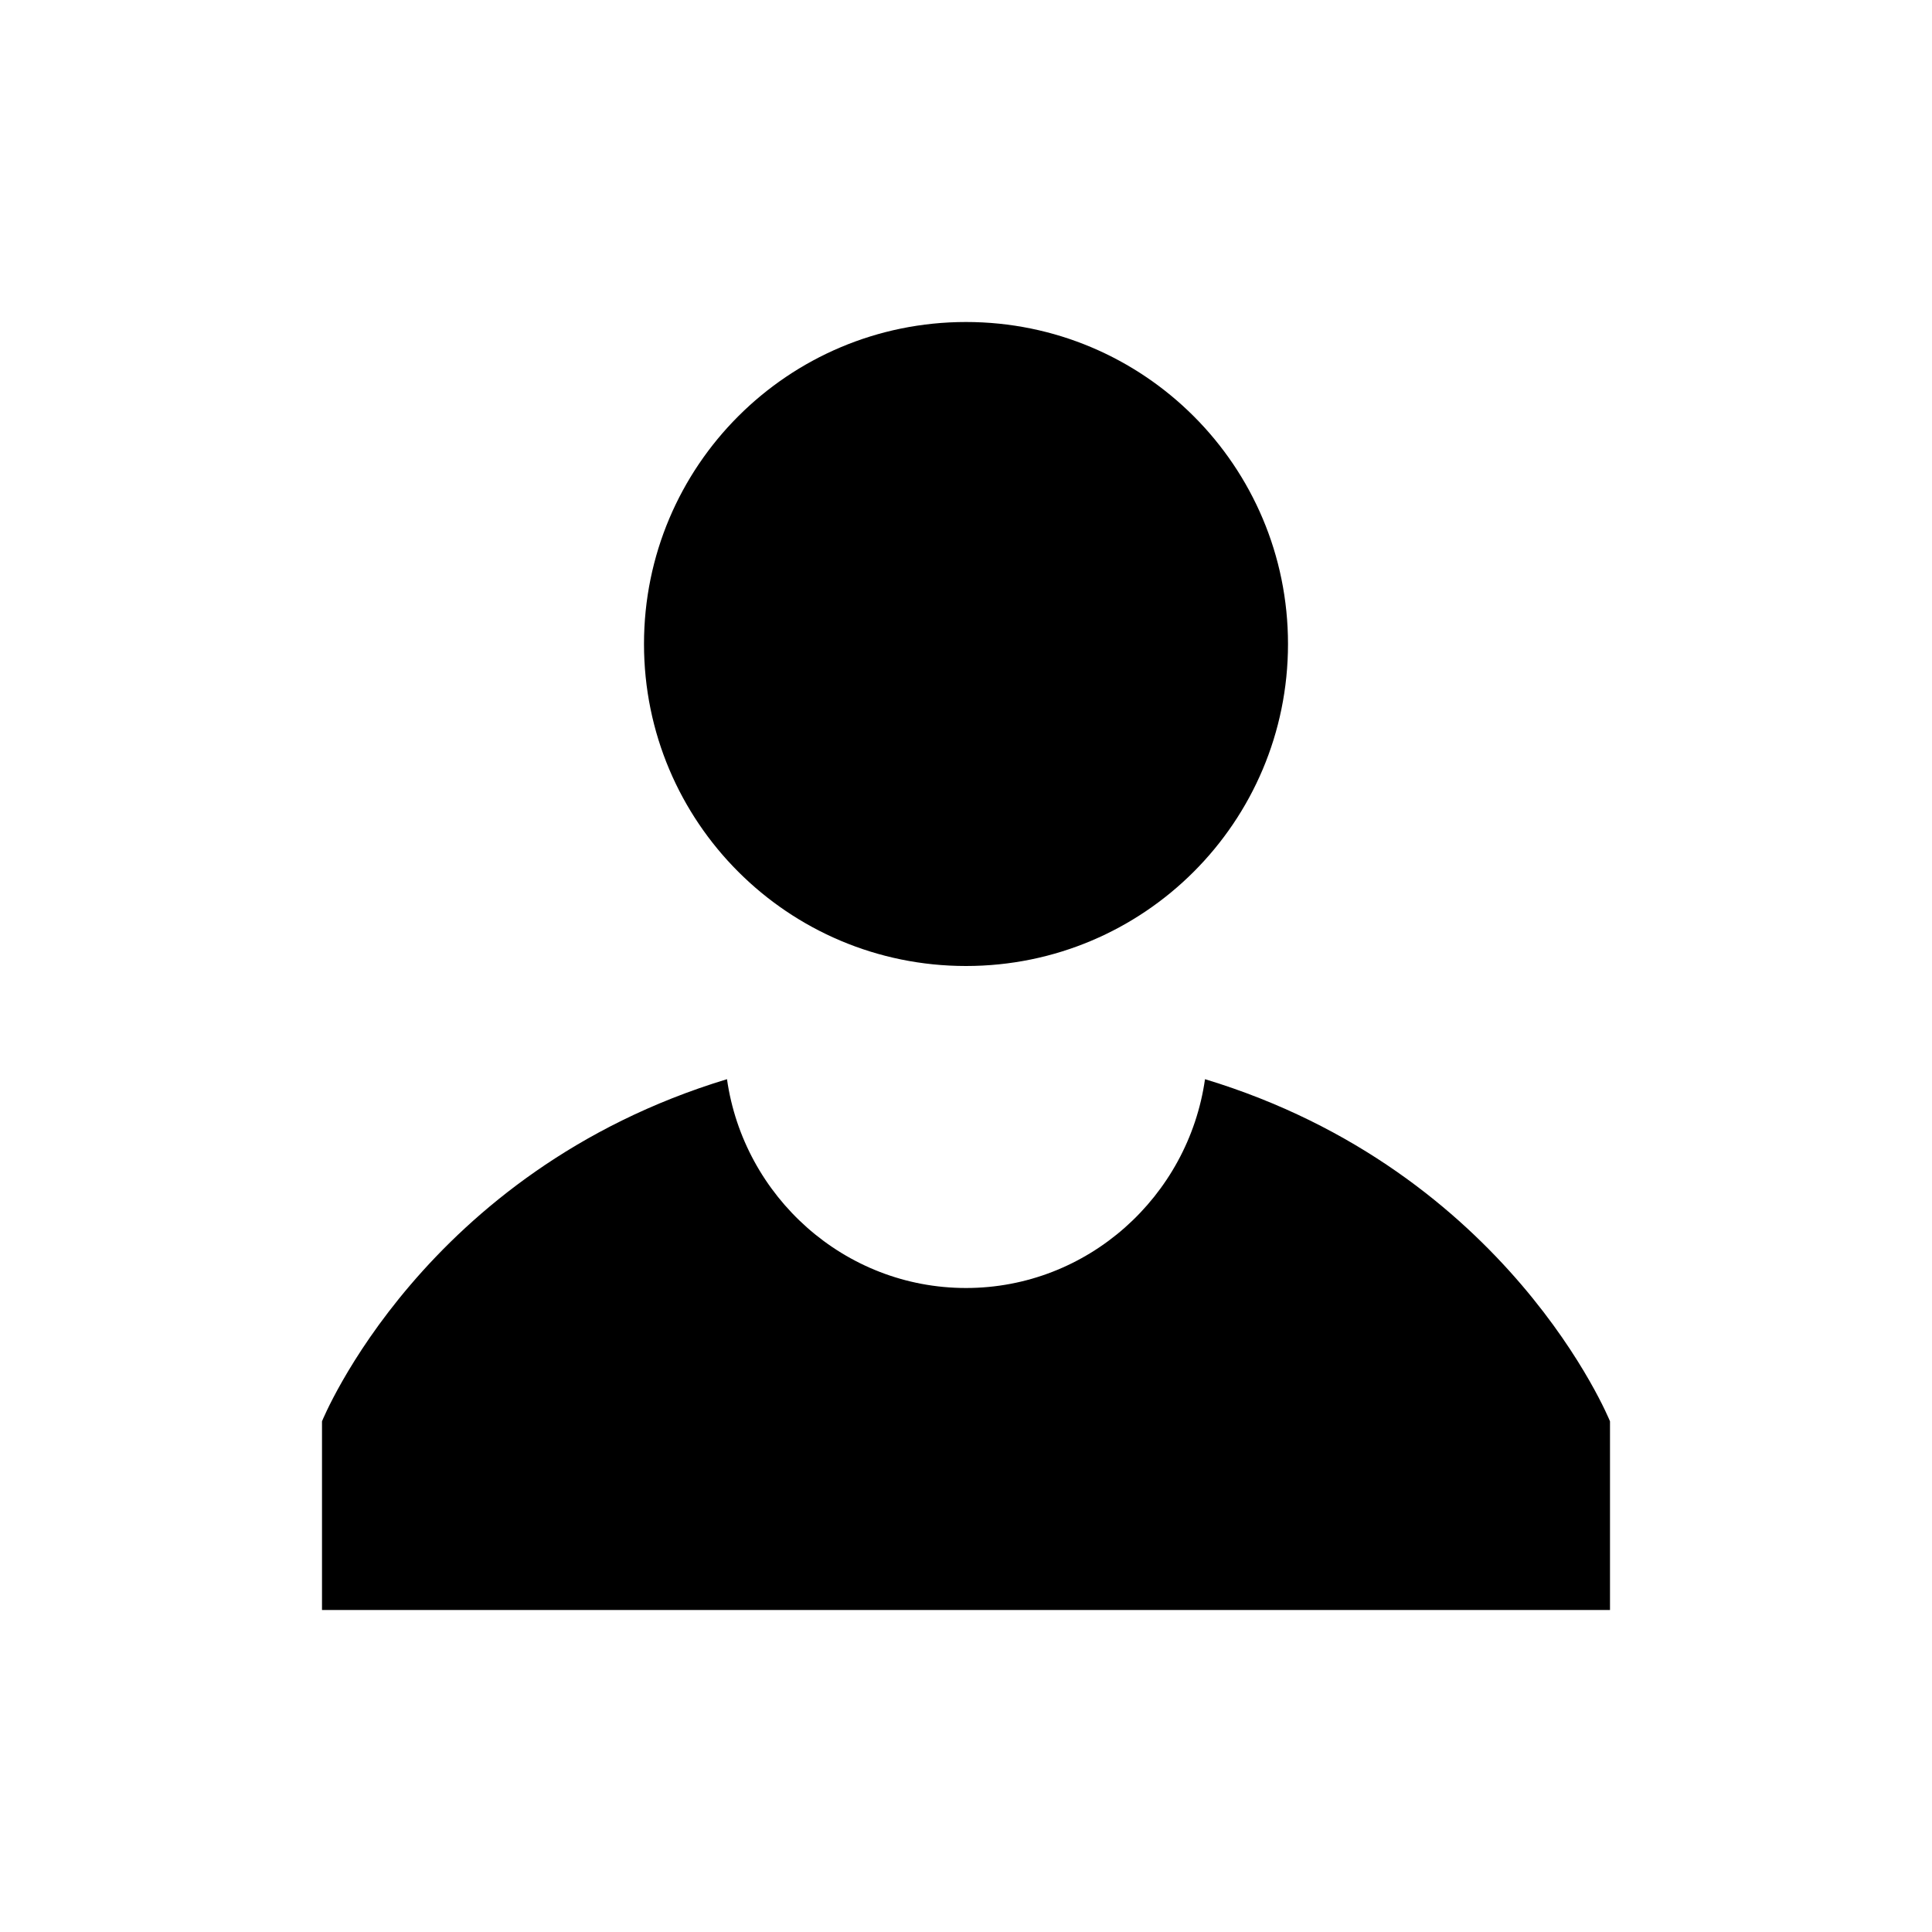
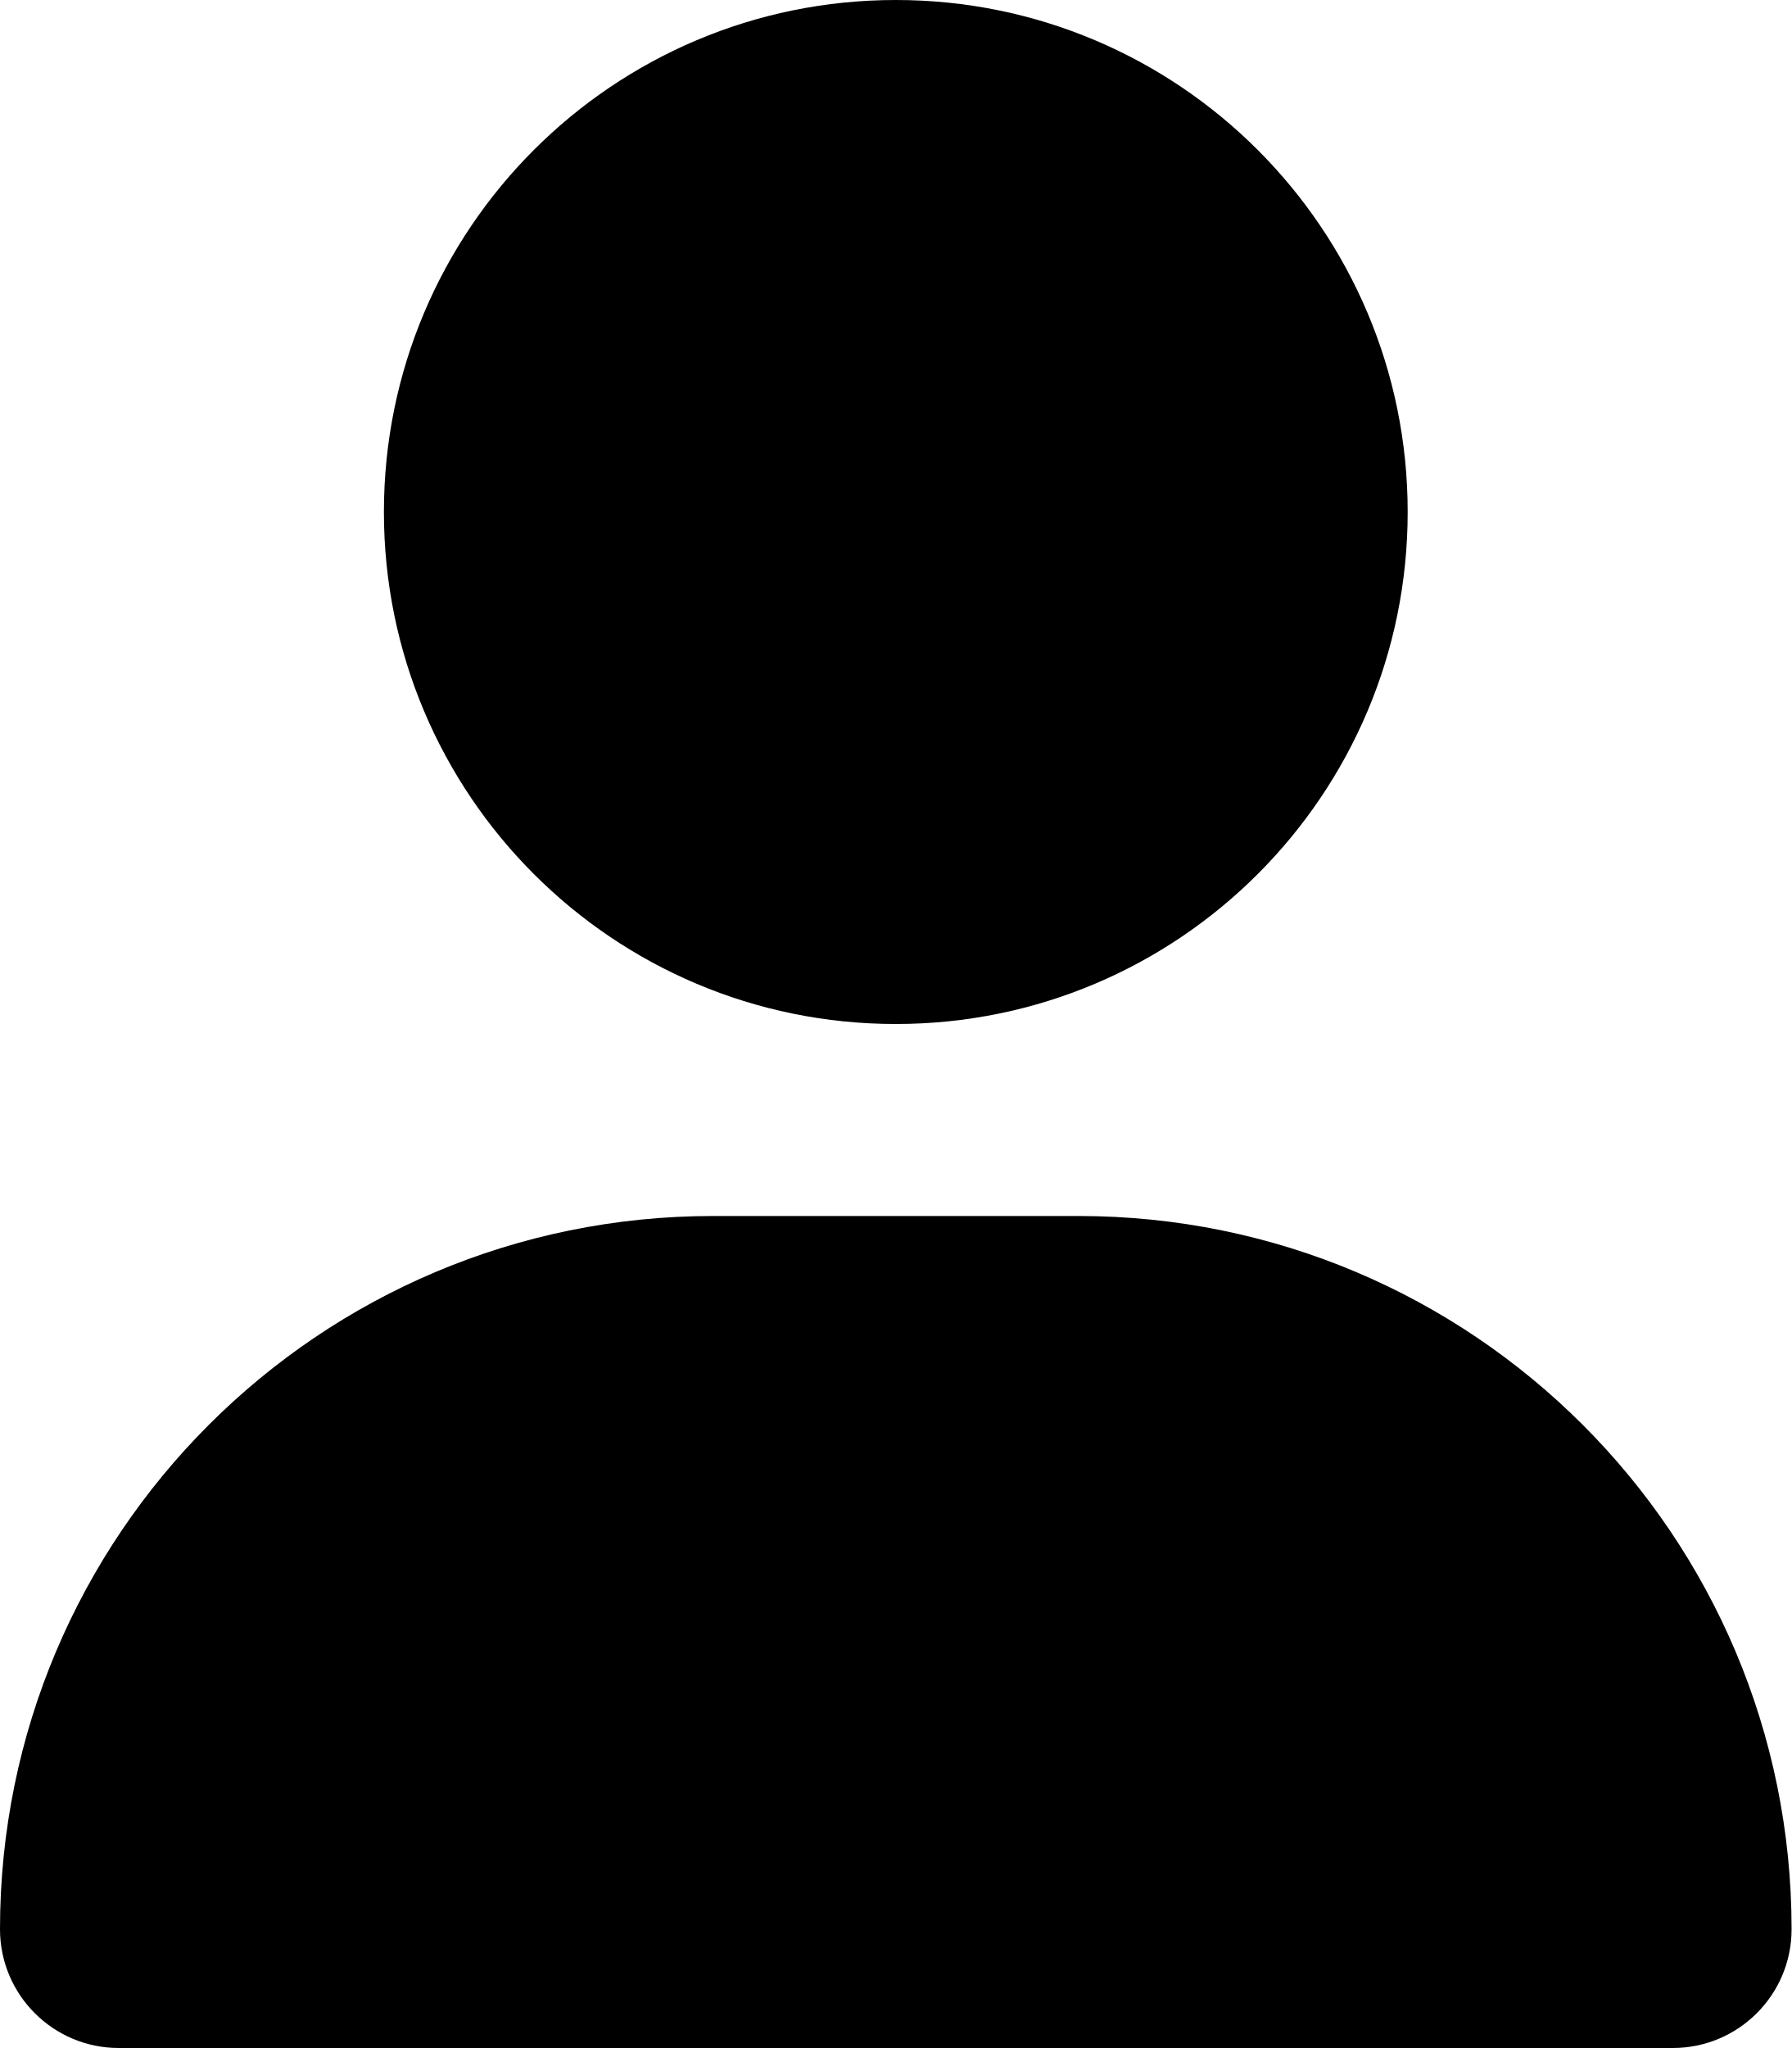
- <svg xmlns="http://www.w3.org/2000/svg" width="24" height="24" fill="#000" viewBox="0 0 24 24">
-   <path fill="#000" d="M 12 4 C 9.789 4 8 5.789 8 8 C 8 10.211 9.789 12 12 12 C 14.211 12 16 10.211 16 8 C 16 5.789 14.211 4 12 4 Z M 9.031 13.406 C 5.254 14.551 4 17.656 4 17.656 L 4 20 L 20 20 L 20 17.656 C 20 17.656 18.746 14.551 14.969 13.406 C 14.762 14.863 13.512 16 12 16 C 10.488 16 9.238 14.863 9.031 13.406 Z" />
+ <svg xmlns="http://www.w3.org/2000/svg" viewBox="0 0 448 512" height="18">
+   <path d="M224 256A128 128 0 1 0 224 0a128 128 0 1 0 0 256zm-45.7 48C79.8 304 0 383.8 0 482.3C0 498.7 13.3 512 29.7 512l388.6 0c16.4 0 29.7-13.3 29.7-29.7C448 383.8 368.2 304 269.7 304l-91.4 0z" />
</svg>
